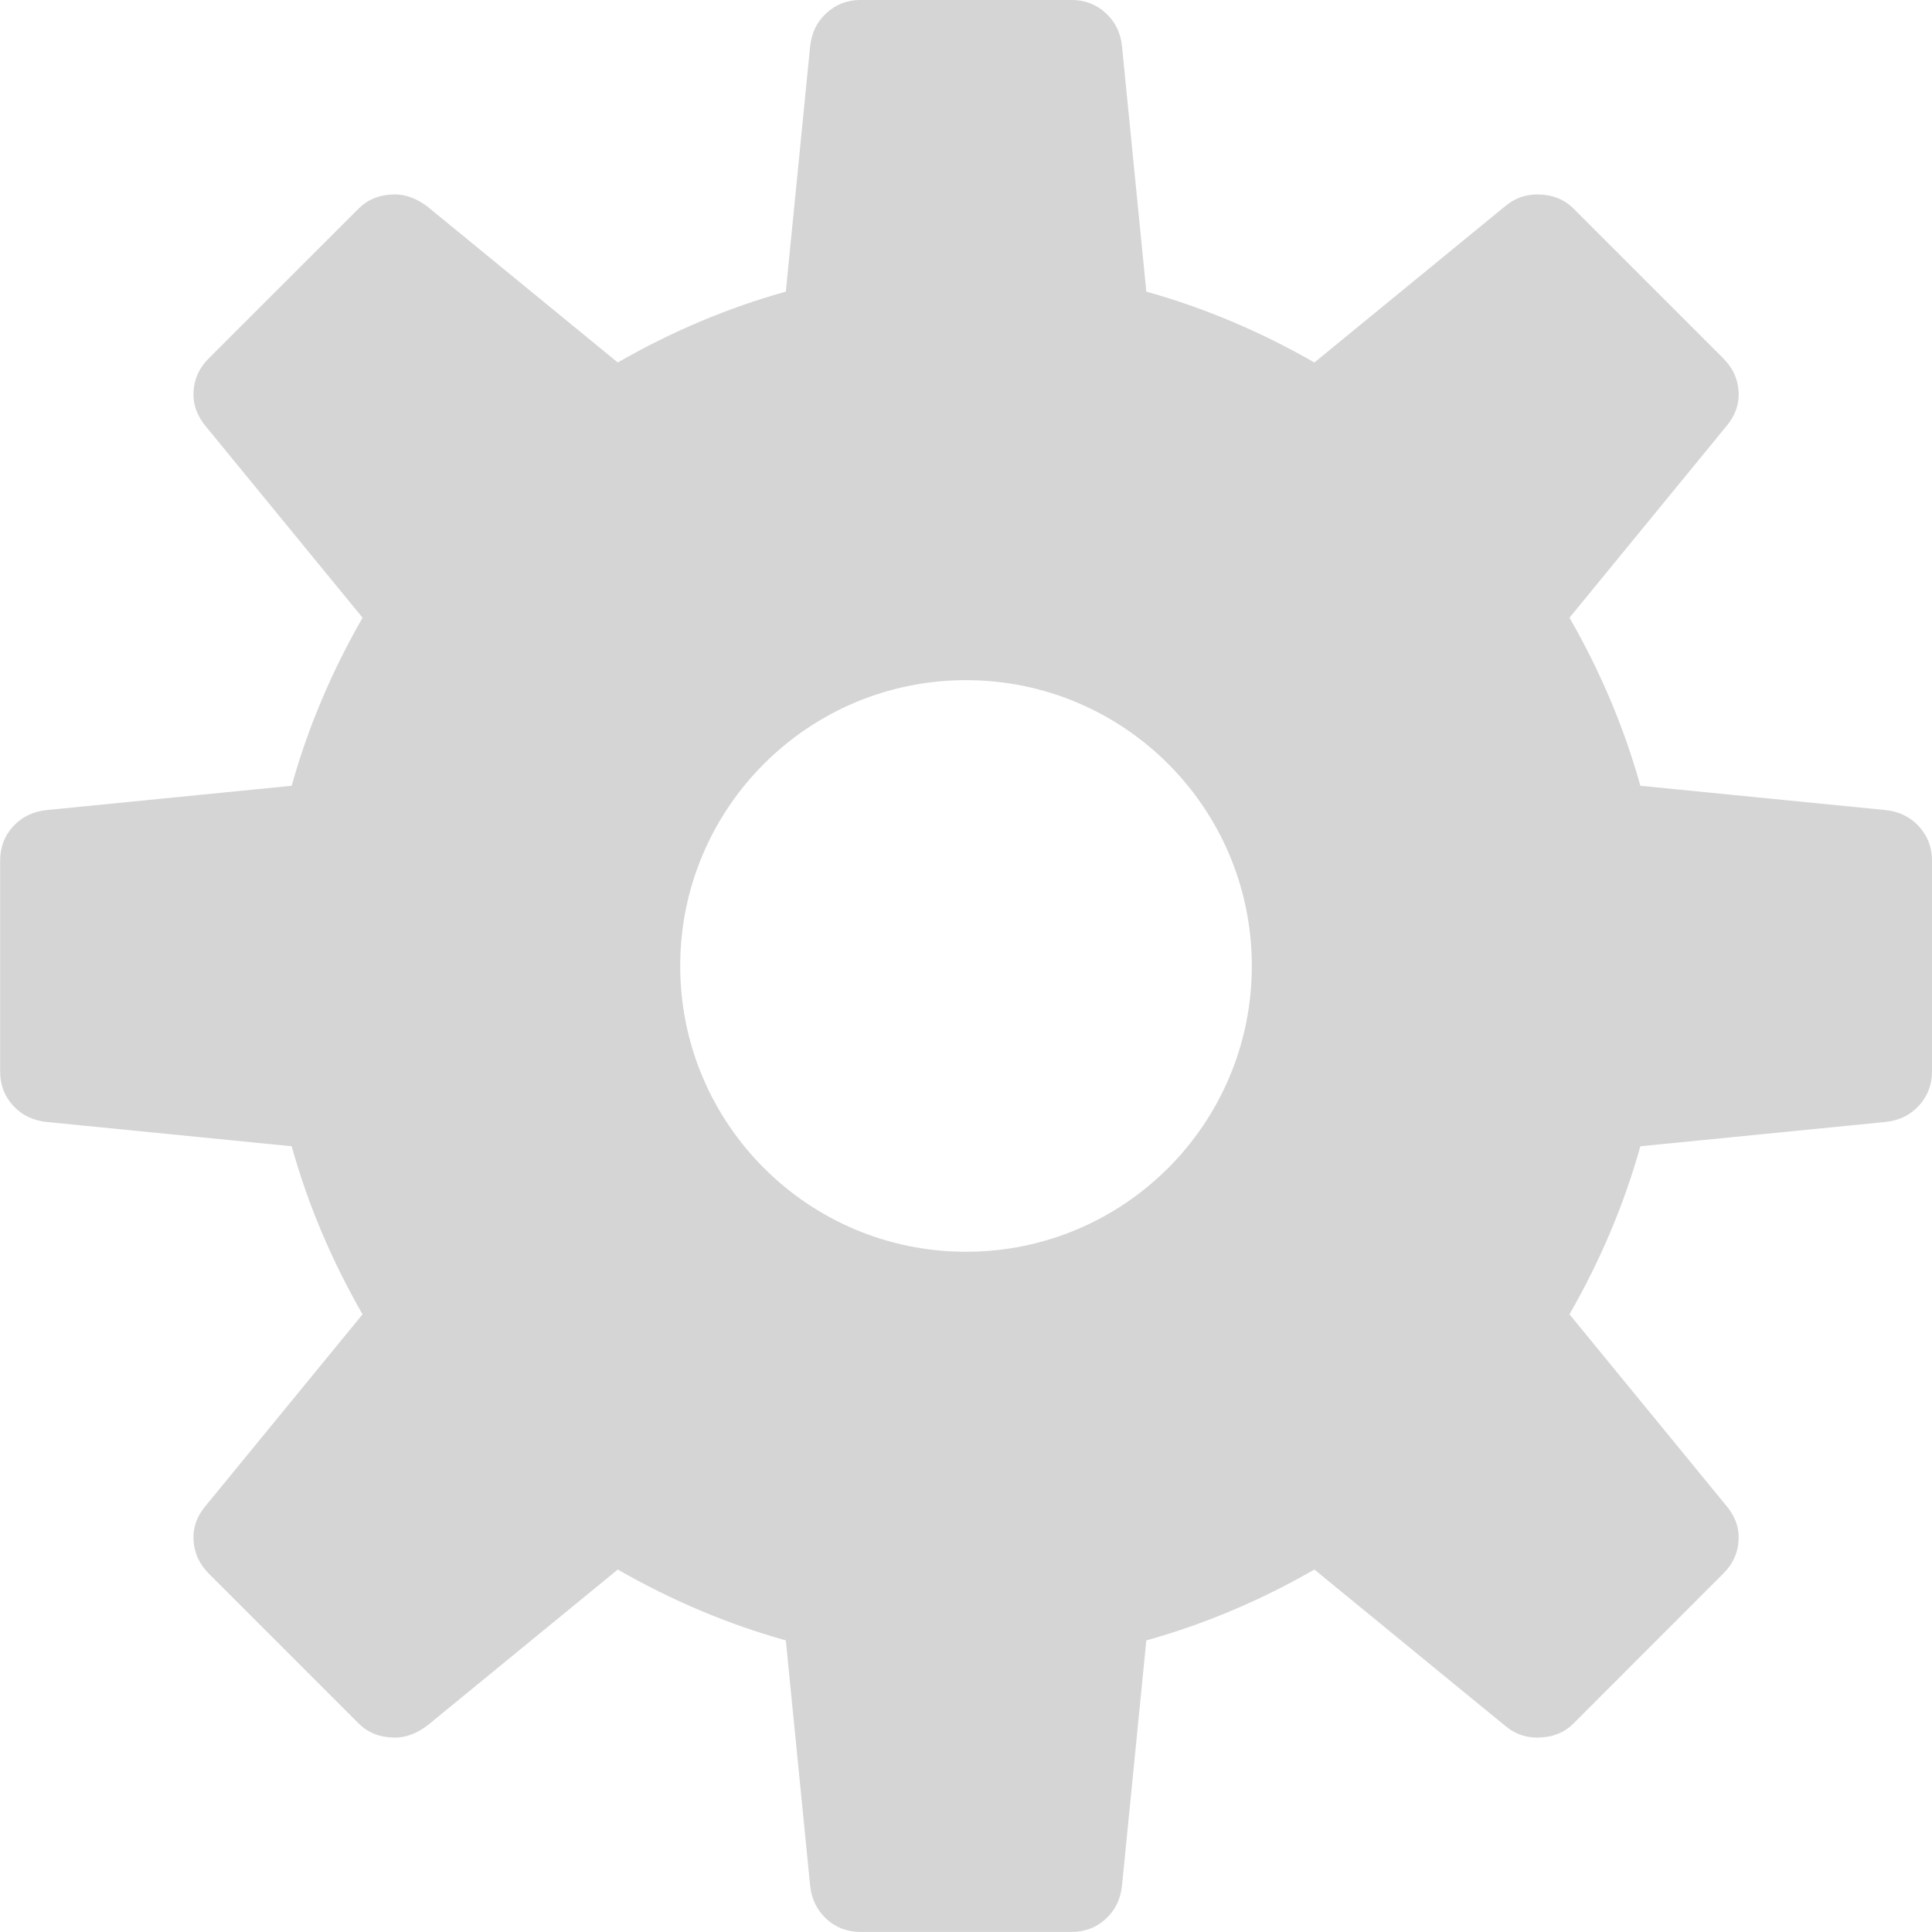
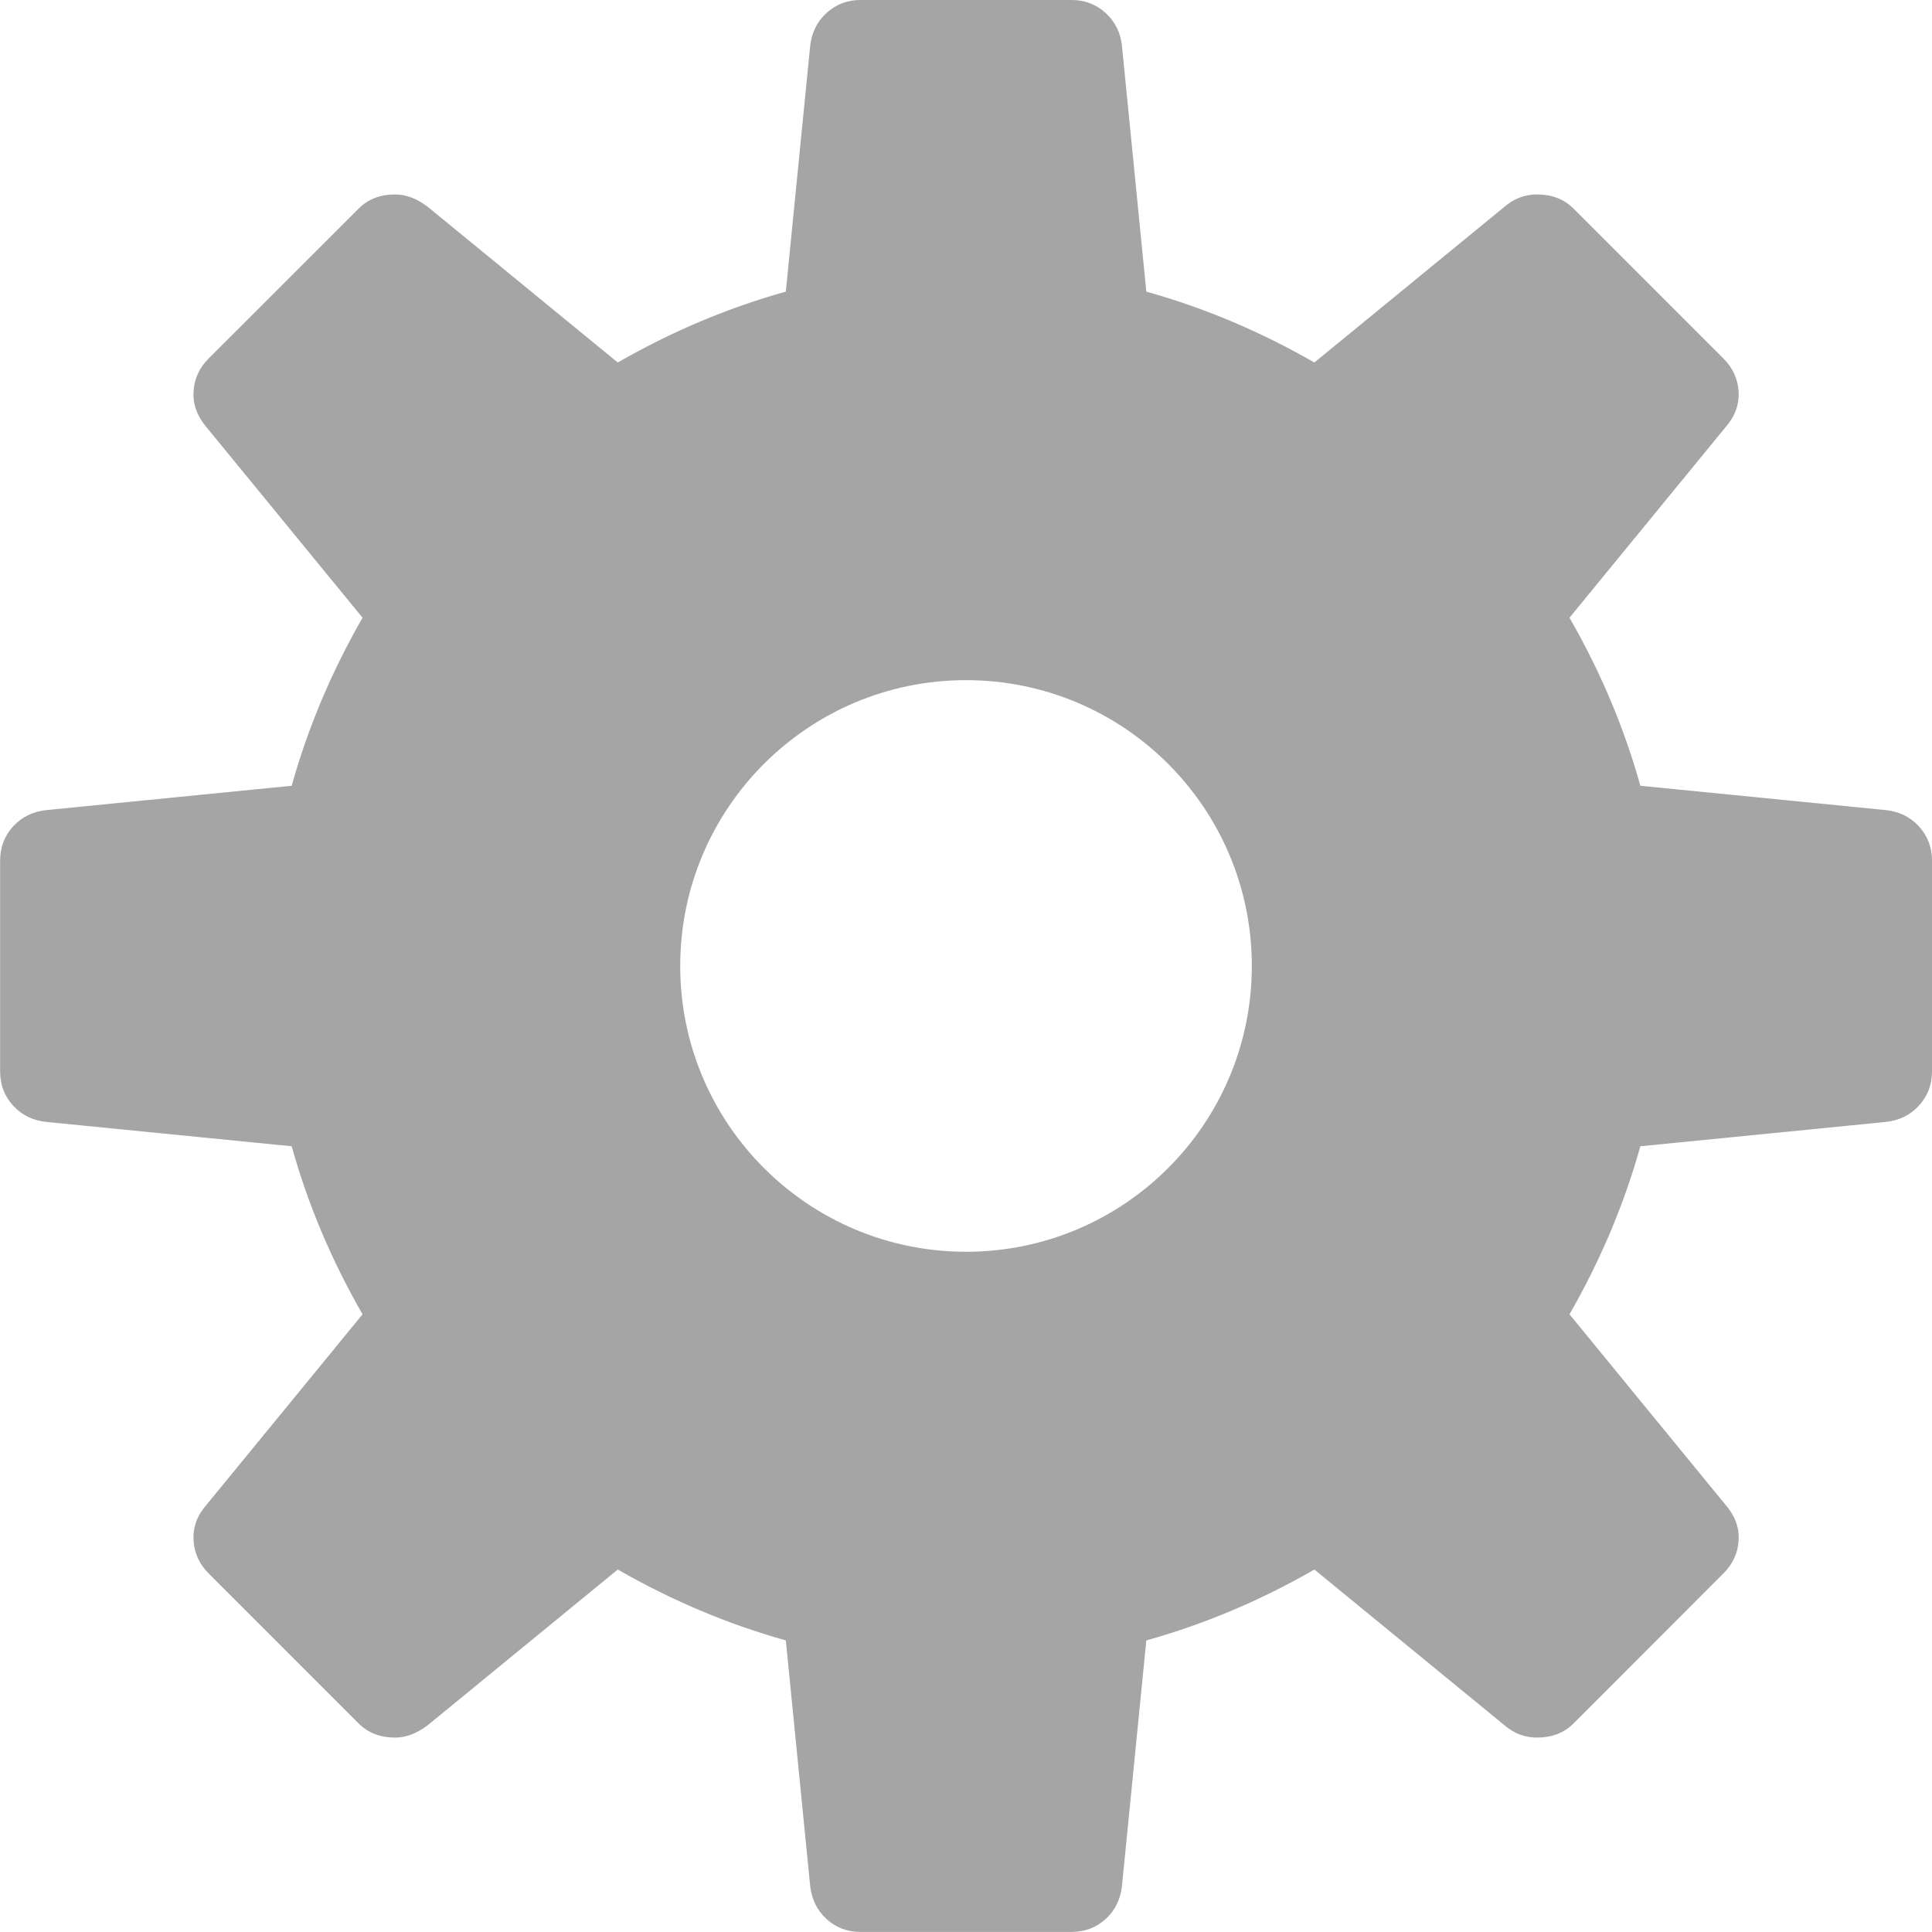
<svg xmlns="http://www.w3.org/2000/svg" width="18.13" height="18.13" id="svg2" version="1.0">
  <defs id="defs4" />
  <g id="layer1" transform="translate(-374.2178,-62.23637)">
-     <path style="fill:#a5a5a5;fill-opacity:0.471" d="m 382.295,62.236 c -0.127,0 -0.234,0.042 -0.323,0.124 -0.089,0.082 -0.139,0.186 -0.152,0.313 l -0.228,2.3 c -0.545,0.152 -1.071,0.374 -1.577,0.665 l -1.786,-1.463 c -0.101,-0.076 -0.203,-0.114 -0.304,-0.114 -0.139,0 -0.253,0.044 -0.342,0.133 l -1.407,1.406 c -0.089,0.089 -0.136,0.193 -0.142,0.314 -0.006,0.12 0.035,0.231 0.123,0.333 l 1.463,1.786 c -0.291,0.507 -0.513,1.033 -0.665,1.577 l -2.299,0.228 c -0.127,0.013 -0.231,0.063 -0.314,0.152 -0.082,0.089 -0.123,0.197 -0.123,0.324 l 0,1.976 c 0,0.127 0.041,0.234 0.123,0.323 0.082,0.089 0.187,0.139 0.314,0.152 l 2.299,0.228 c 0.152,0.545 0.374,1.071 0.665,1.577 l -1.463,1.786 c -0.089,0.101 -0.13,0.212 -0.123,0.333 0.006,0.12 0.054,0.225 0.142,0.313 l 1.407,1.407 c 0.089,0.089 0.203,0.133 0.342,0.133 0.101,0 0.203,-0.038 0.304,-0.114 l 1.786,-1.463 c 0.507,0.291 1.033,0.513 1.577,0.665 l 0.228,2.299 c 0.013,0.127 0.063,0.231 0.152,0.314 0.089,0.082 0.196,0.123 0.323,0.123 l 1.976,0 c 0.127,0 0.235,-0.041 0.324,-0.123 0.089,-0.082 0.139,-0.187 0.152,-0.314 l 0.228,-2.299 c 0.545,-0.152 1.071,-0.374 1.577,-0.665 l 1.786,1.463 c 0.089,0.076 0.19,0.114 0.304,0.114 0.139,0 0.254,-0.044 0.342,-0.133 l 1.406,-1.407 c 0.089,-0.089 0.137,-0.193 0.143,-0.313 0.007,-0.12 -0.035,-0.231 -0.124,-0.333 l -1.463,-1.786 c 0.291,-0.507 0.513,-1.033 0.665,-1.577 l 2.3,-0.228 c 0.127,-0.013 0.231,-0.063 0.313,-0.152 0.082,-0.089 0.124,-0.196 0.124,-0.323 l 0,-1.976 c 0,-0.127 -0.042,-0.235 -0.124,-0.324 -0.082,-0.089 -0.186,-0.139 -0.313,-0.152 l -2.3,-0.228 c -0.152,-0.545 -0.374,-1.071 -0.665,-1.577 l 1.463,-1.786 c 0.089,-0.101 0.13,-0.212 0.124,-0.333 -0.006,-0.12 -0.054,-0.225 -0.143,-0.314 l -1.406,-1.406 c -0.089,-0.089 -0.203,-0.133 -0.342,-0.133 -0.114,0 -0.215,0.038 -0.304,0.114 l -1.786,1.463 c -0.507,-0.291 -1.033,-0.513 -1.577,-0.665 l -0.228,-2.3 c -0.012,-0.127 -0.063,-0.231 -0.152,-0.313 -0.088,-0.082 -0.197,-0.124 -0.324,-0.124 l -1.976,0 z m 0.988,6.383 c 1.481,0 2.682,1.2 2.682,2.682 0,1.481 -1.2,2.682 -2.682,2.682 -1.481,0 -2.682,-1.201 -2.682,-2.682 0,-1.481 1.201,-2.682 2.682,-2.682 z" id="path2987" />
+     <path style="fill:#a5a5a5;fill-opacity:1" d="m 382.295,62.236 c -0.127,0 -0.234,0.042 -0.323,0.124 -0.089,0.082 -0.139,0.186 -0.152,0.313 l -0.228,2.3 c -0.545,0.152 -1.071,0.374 -1.577,0.665 l -1.786,-1.463 c -0.101,-0.076 -0.203,-0.114 -0.304,-0.114 -0.139,0 -0.253,0.044 -0.342,0.133 l -1.407,1.406 c -0.089,0.089 -0.136,0.193 -0.142,0.314 -0.006,0.12 0.035,0.231 0.123,0.333 l 1.463,1.786 c -0.291,0.507 -0.513,1.033 -0.665,1.577 l -2.299,0.228 c -0.127,0.013 -0.231,0.063 -0.314,0.152 -0.082,0.089 -0.123,0.197 -0.123,0.324 l 0,1.976 c 0,0.127 0.041,0.234 0.123,0.323 0.082,0.089 0.187,0.139 0.314,0.152 l 2.299,0.228 c 0.152,0.545 0.374,1.071 0.665,1.577 l -1.463,1.786 c -0.089,0.101 -0.13,0.212 -0.123,0.333 0.006,0.12 0.054,0.225 0.142,0.313 l 1.407,1.407 c 0.089,0.089 0.203,0.133 0.342,0.133 0.101,0 0.203,-0.038 0.304,-0.114 l 1.786,-1.463 c 0.507,0.291 1.033,0.513 1.577,0.665 l 0.228,2.299 c 0.013,0.127 0.063,0.231 0.152,0.314 0.089,0.082 0.196,0.123 0.323,0.123 l 1.976,0 c 0.127,0 0.235,-0.041 0.324,-0.123 0.089,-0.082 0.139,-0.187 0.152,-0.314 l 0.228,-2.299 c 0.545,-0.152 1.071,-0.374 1.577,-0.665 l 1.786,1.463 c 0.089,0.076 0.19,0.114 0.304,0.114 0.139,0 0.254,-0.044 0.342,-0.133 l 1.406,-1.407 c 0.089,-0.089 0.137,-0.193 0.143,-0.313 0.007,-0.12 -0.035,-0.231 -0.124,-0.333 l -1.463,-1.786 c 0.291,-0.507 0.513,-1.033 0.665,-1.577 l 2.3,-0.228 c 0.127,-0.013 0.231,-0.063 0.313,-0.152 0.082,-0.089 0.124,-0.196 0.124,-0.323 l 0,-1.976 c 0,-0.127 -0.042,-0.235 -0.124,-0.324 -0.082,-0.089 -0.186,-0.139 -0.313,-0.152 l -2.3,-0.228 c -0.152,-0.545 -0.374,-1.071 -0.665,-1.577 l 1.463,-1.786 c 0.089,-0.101 0.13,-0.212 0.124,-0.333 -0.006,-0.12 -0.054,-0.225 -0.143,-0.314 l -1.406,-1.406 c -0.089,-0.089 -0.203,-0.133 -0.342,-0.133 -0.114,0 -0.215,0.038 -0.304,0.114 l -1.786,1.463 c -0.507,-0.291 -1.033,-0.513 -1.577,-0.665 l -0.228,-2.3 c -0.012,-0.127 -0.063,-0.231 -0.152,-0.313 -0.088,-0.082 -0.197,-0.124 -0.324,-0.124 l -1.976,0 z m 0.988,6.383 c 1.481,0 2.682,1.2 2.682,2.682 0,1.481 -1.2,2.682 -2.682,2.682 -1.481,0 -2.682,-1.201 -2.682,-2.682 0,-1.481 1.201,-2.682 2.682,-2.682 z" id="path2987" />
  </g>
</svg>
